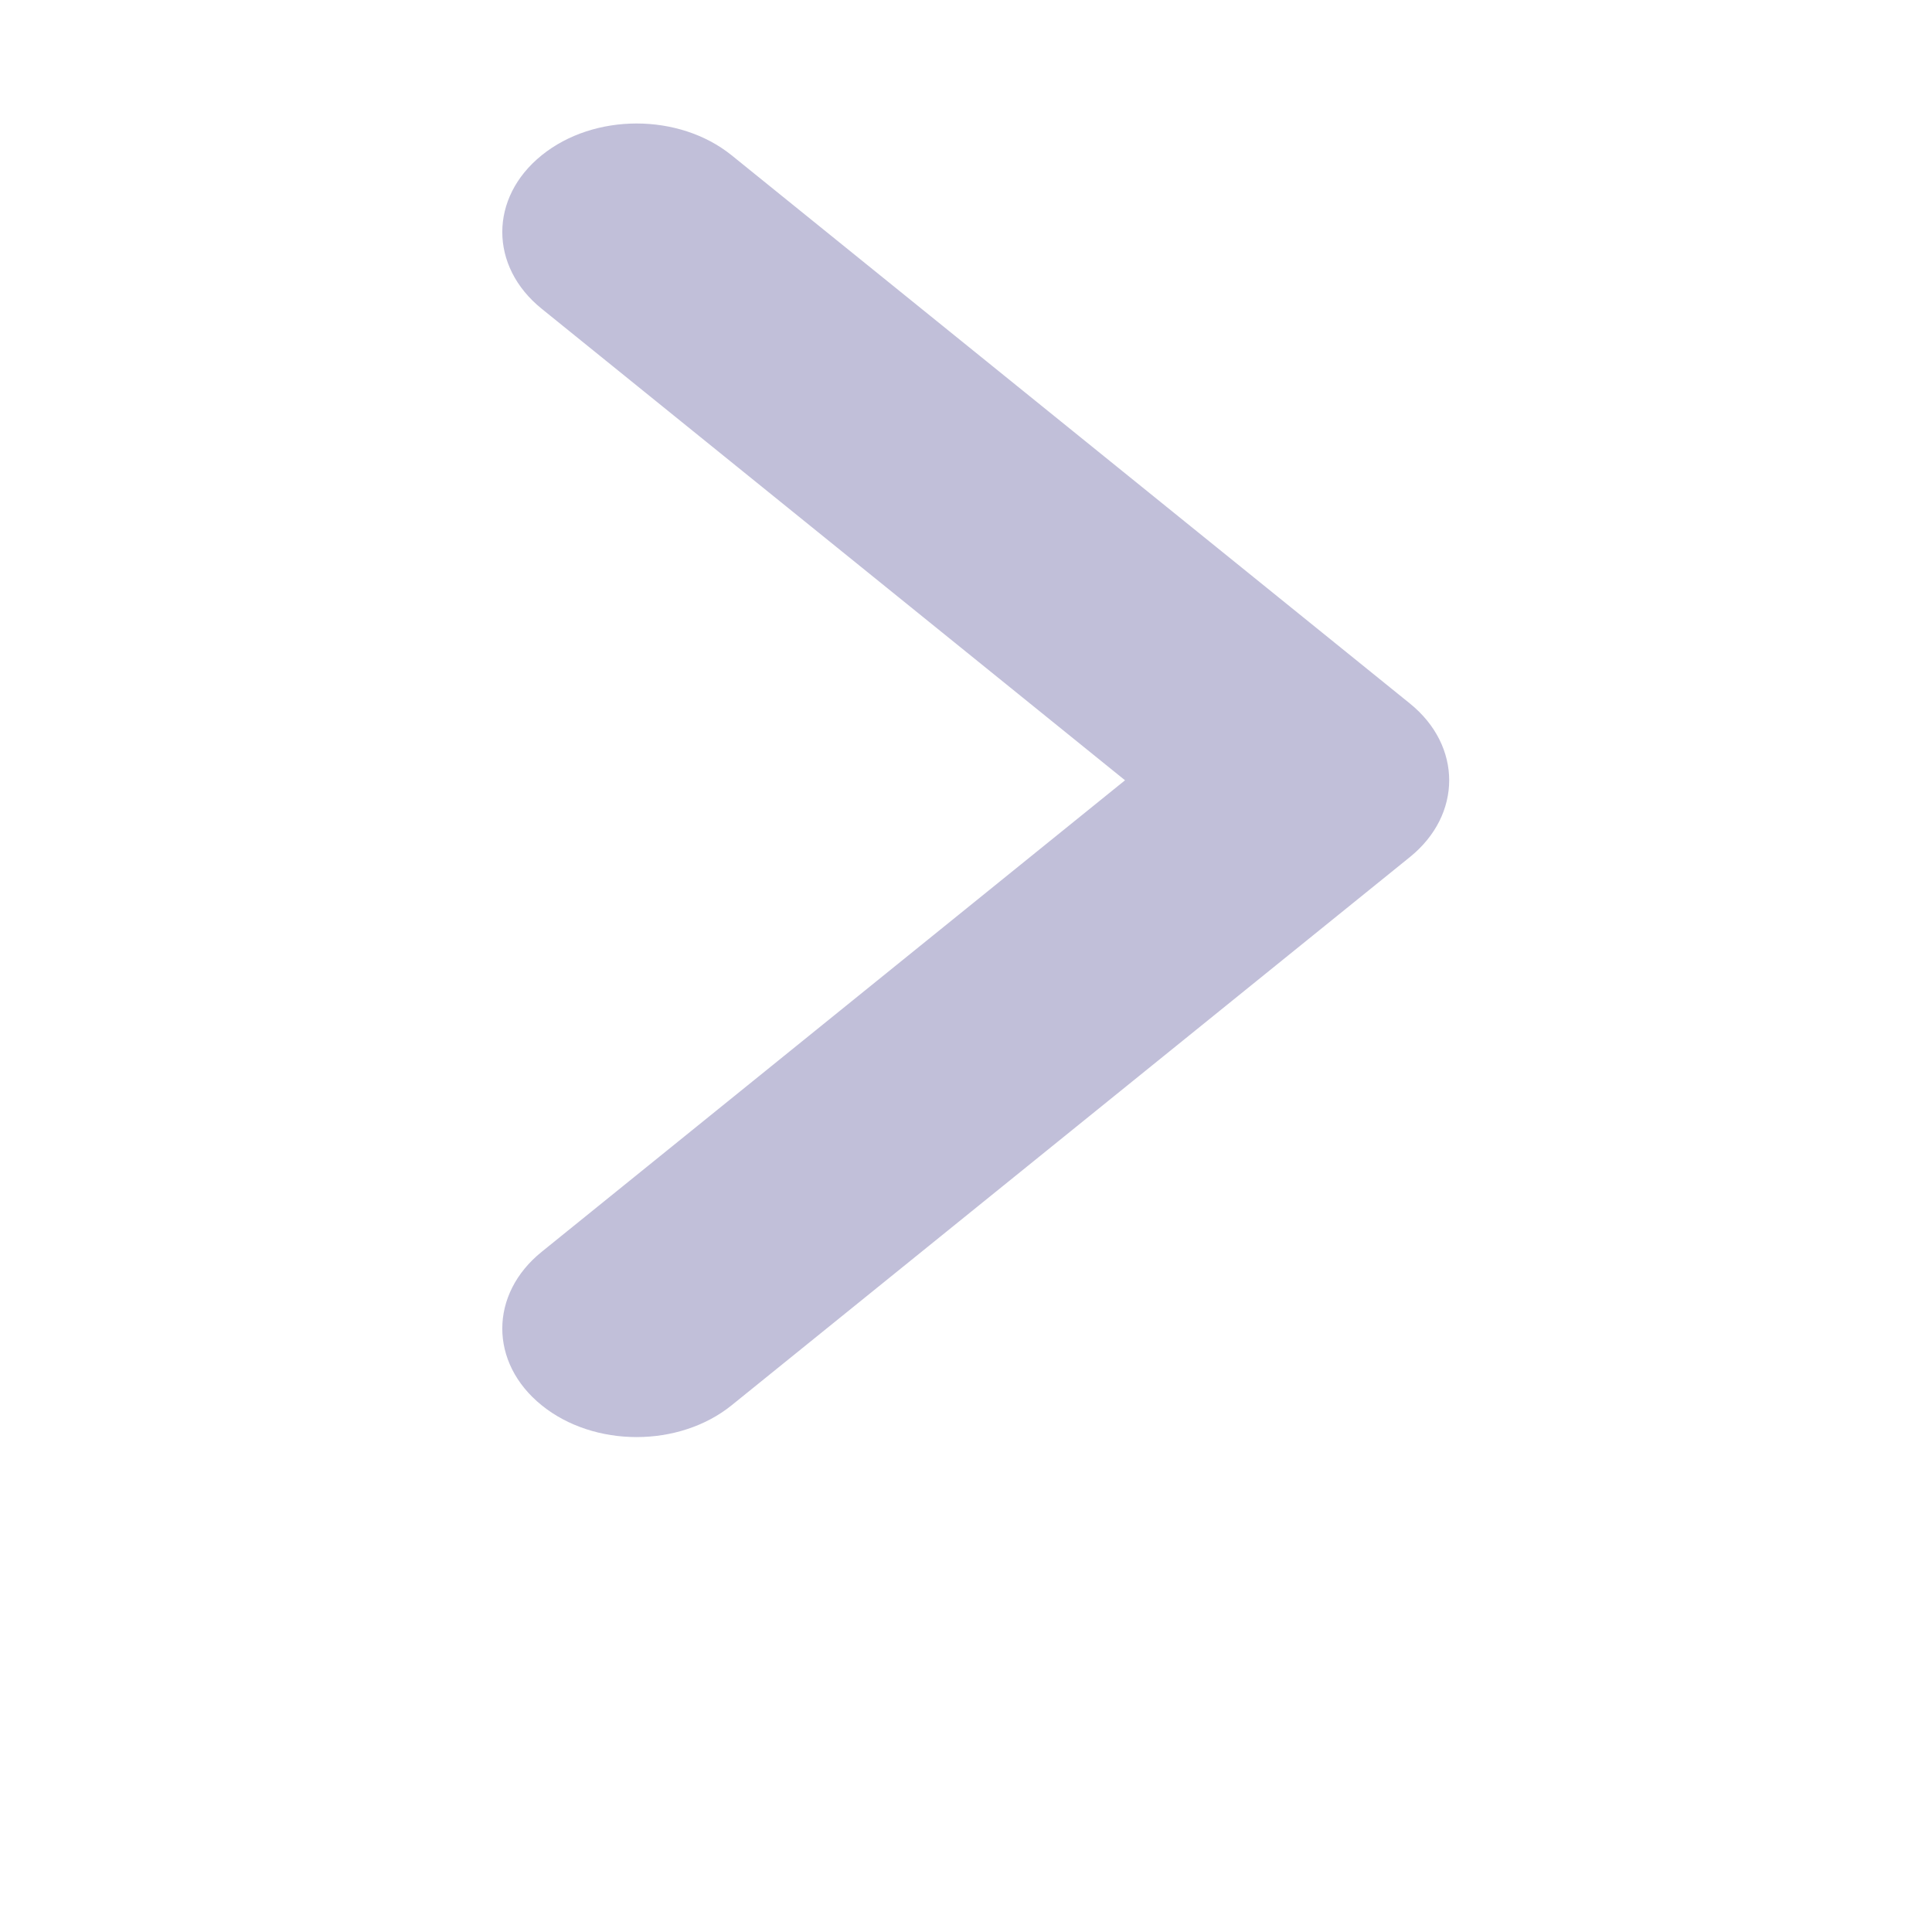
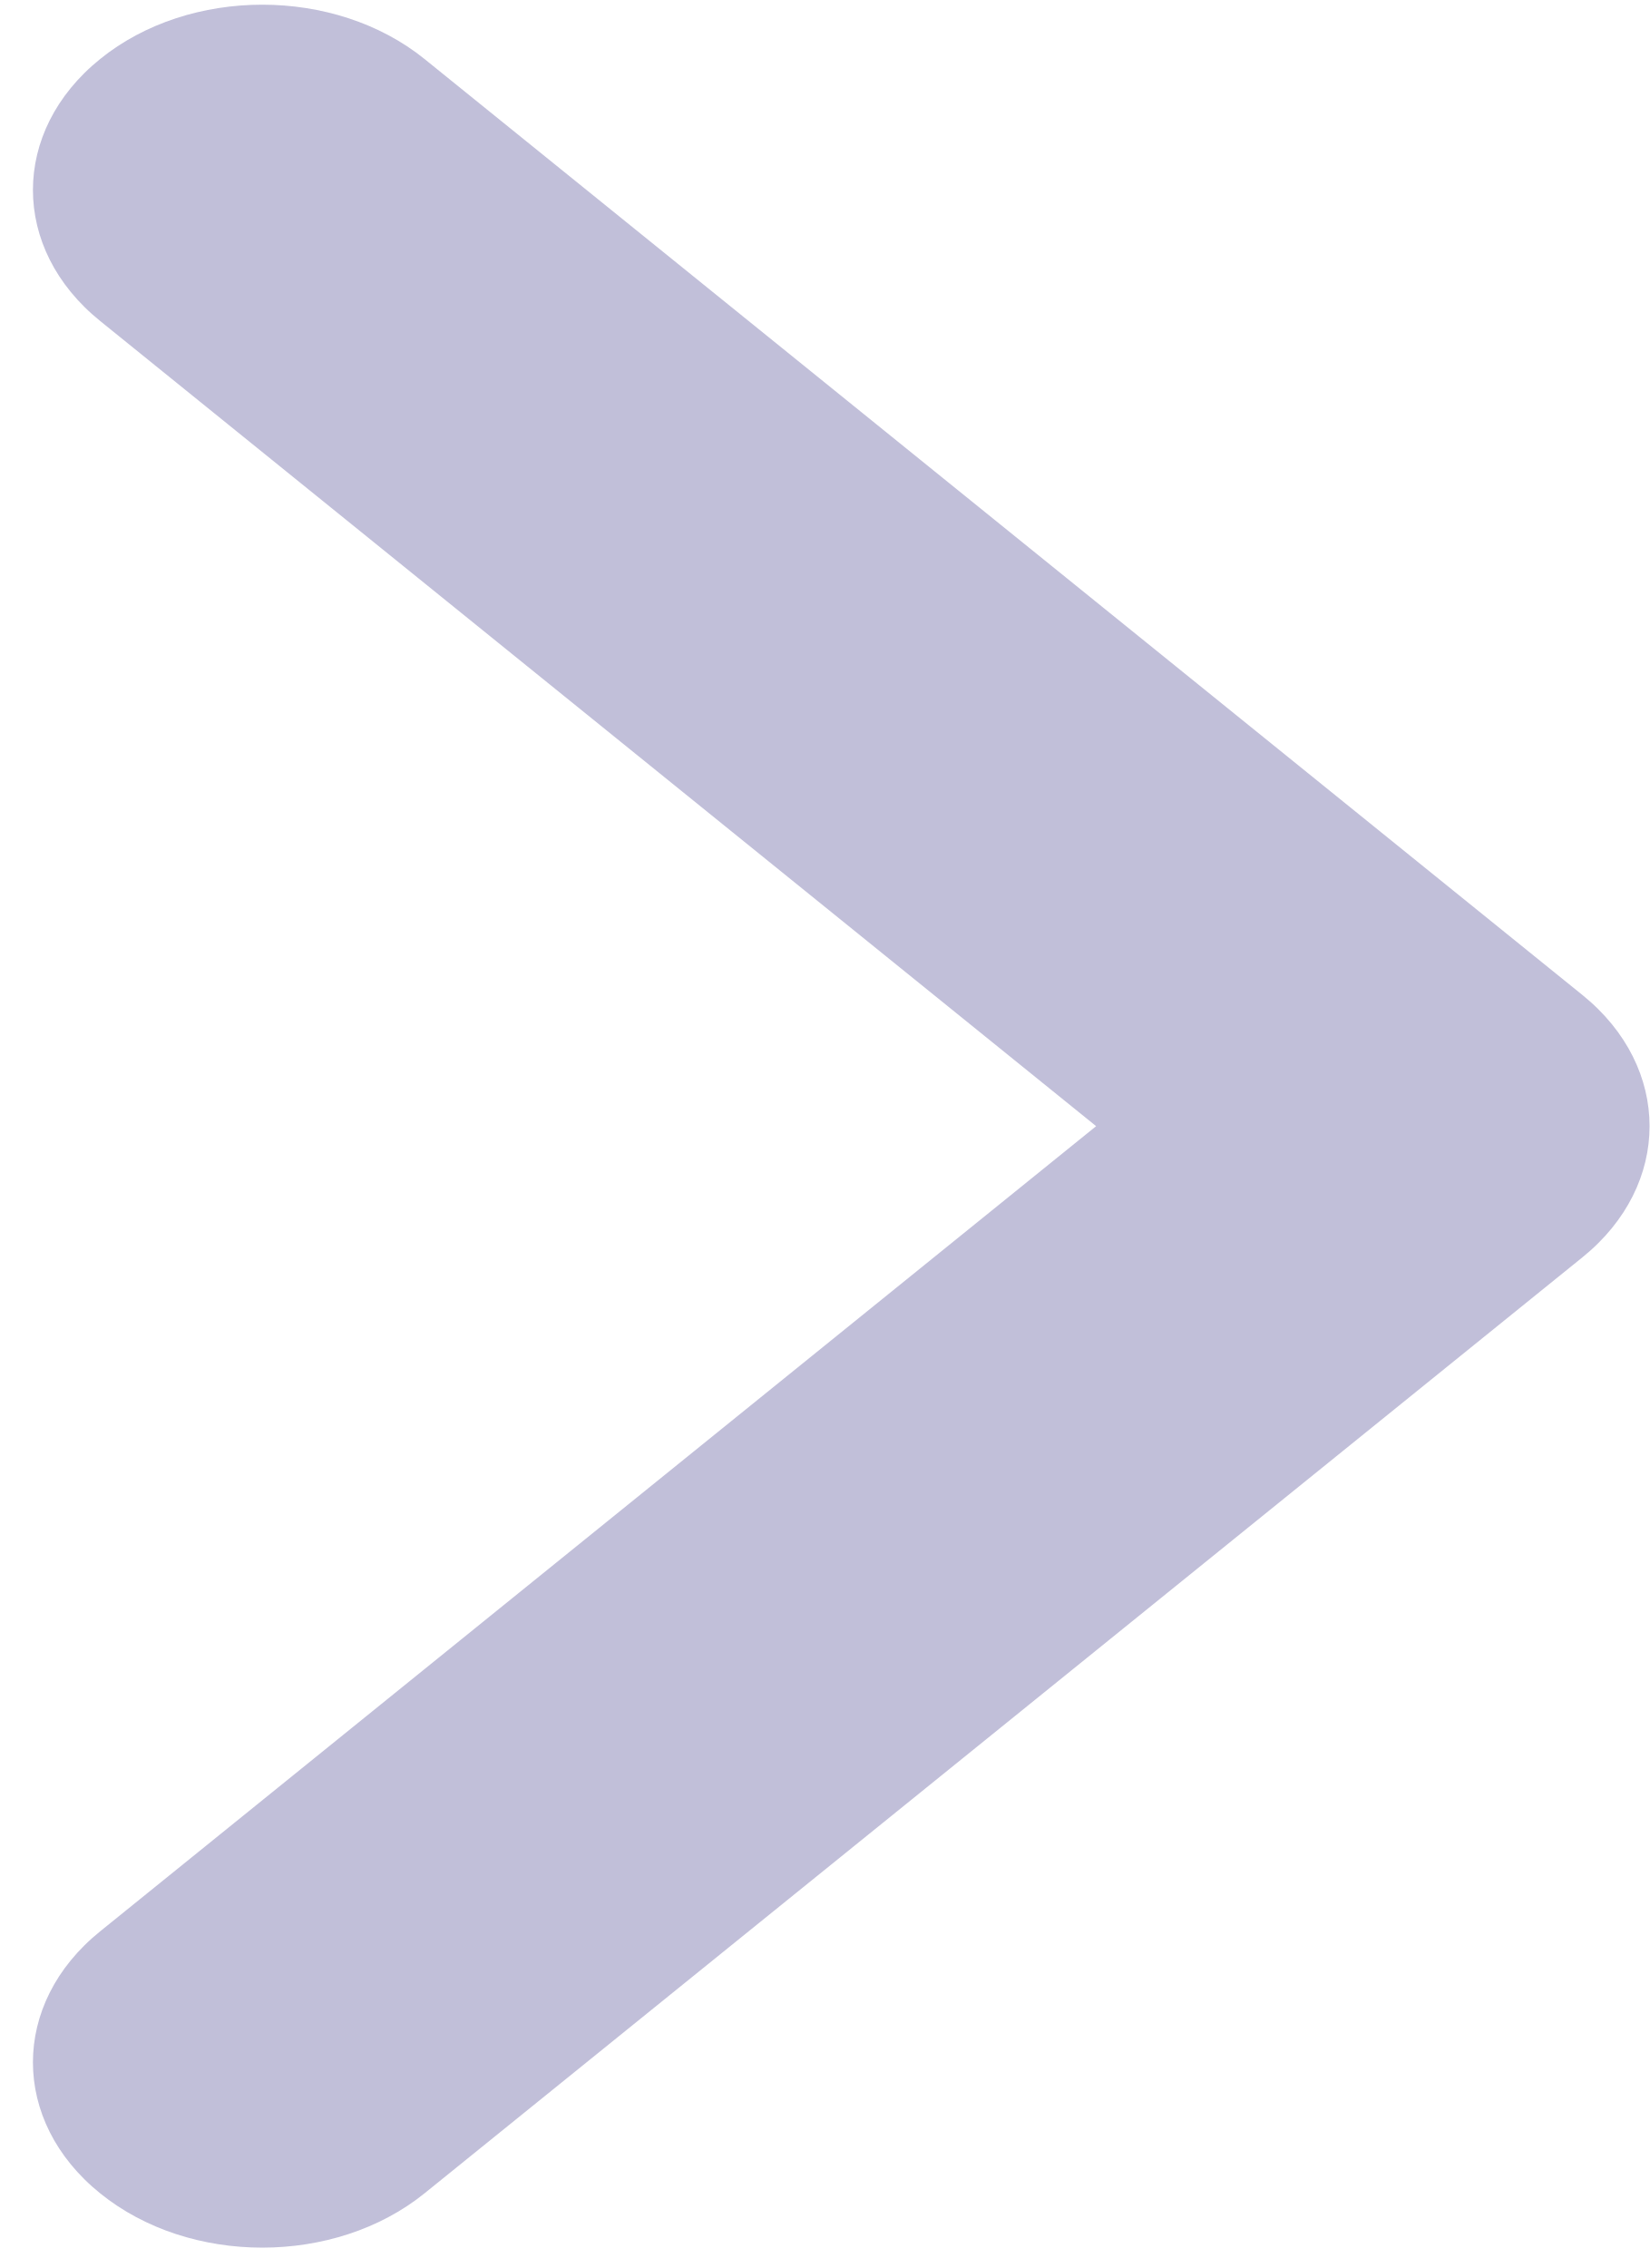
- <svg xmlns="http://www.w3.org/2000/svg" width="16" height="16" viewBox="0 0 16 16" fill="none">
-   <path fill-rule="evenodd" clip-rule="evenodd" d="M11.676 5.826L6.059 1.286C5.624 0.935 4.92 0.935 4.486 1.286C4.051 1.637 4.051 2.206 4.486 2.557L9.317 6.462L4.486 10.367C4.051 10.718 4.051 11.287 4.486 11.638C4.92 11.989 5.624 11.989 6.059 11.638L11.676 7.098C12.11 6.747 12.11 6.177 11.676 5.826Z" fill="#C1BFD9" />
+ <svg xmlns="http://www.w3.org/2000/svg" width="8" height="11" viewBox="0 0 8 11" fill="none">
+   <path fill-rule="evenodd" clip-rule="evenodd" d="M7.676 4.826L2.059 0.286C1.624 -0.065 0.92 -0.065 0.486 0.286C0.051 0.637 0.051 1.206 0.486 1.557L5.317 5.462L0.486 9.367C0.051 9.718 0.051 10.287 0.486 10.638C0.92 10.989 1.624 10.989 2.059 10.638L7.676 6.098C8.11 5.747 8.11 5.177 7.676 4.826Z" fill="#C1BFD9" />
</svg>
